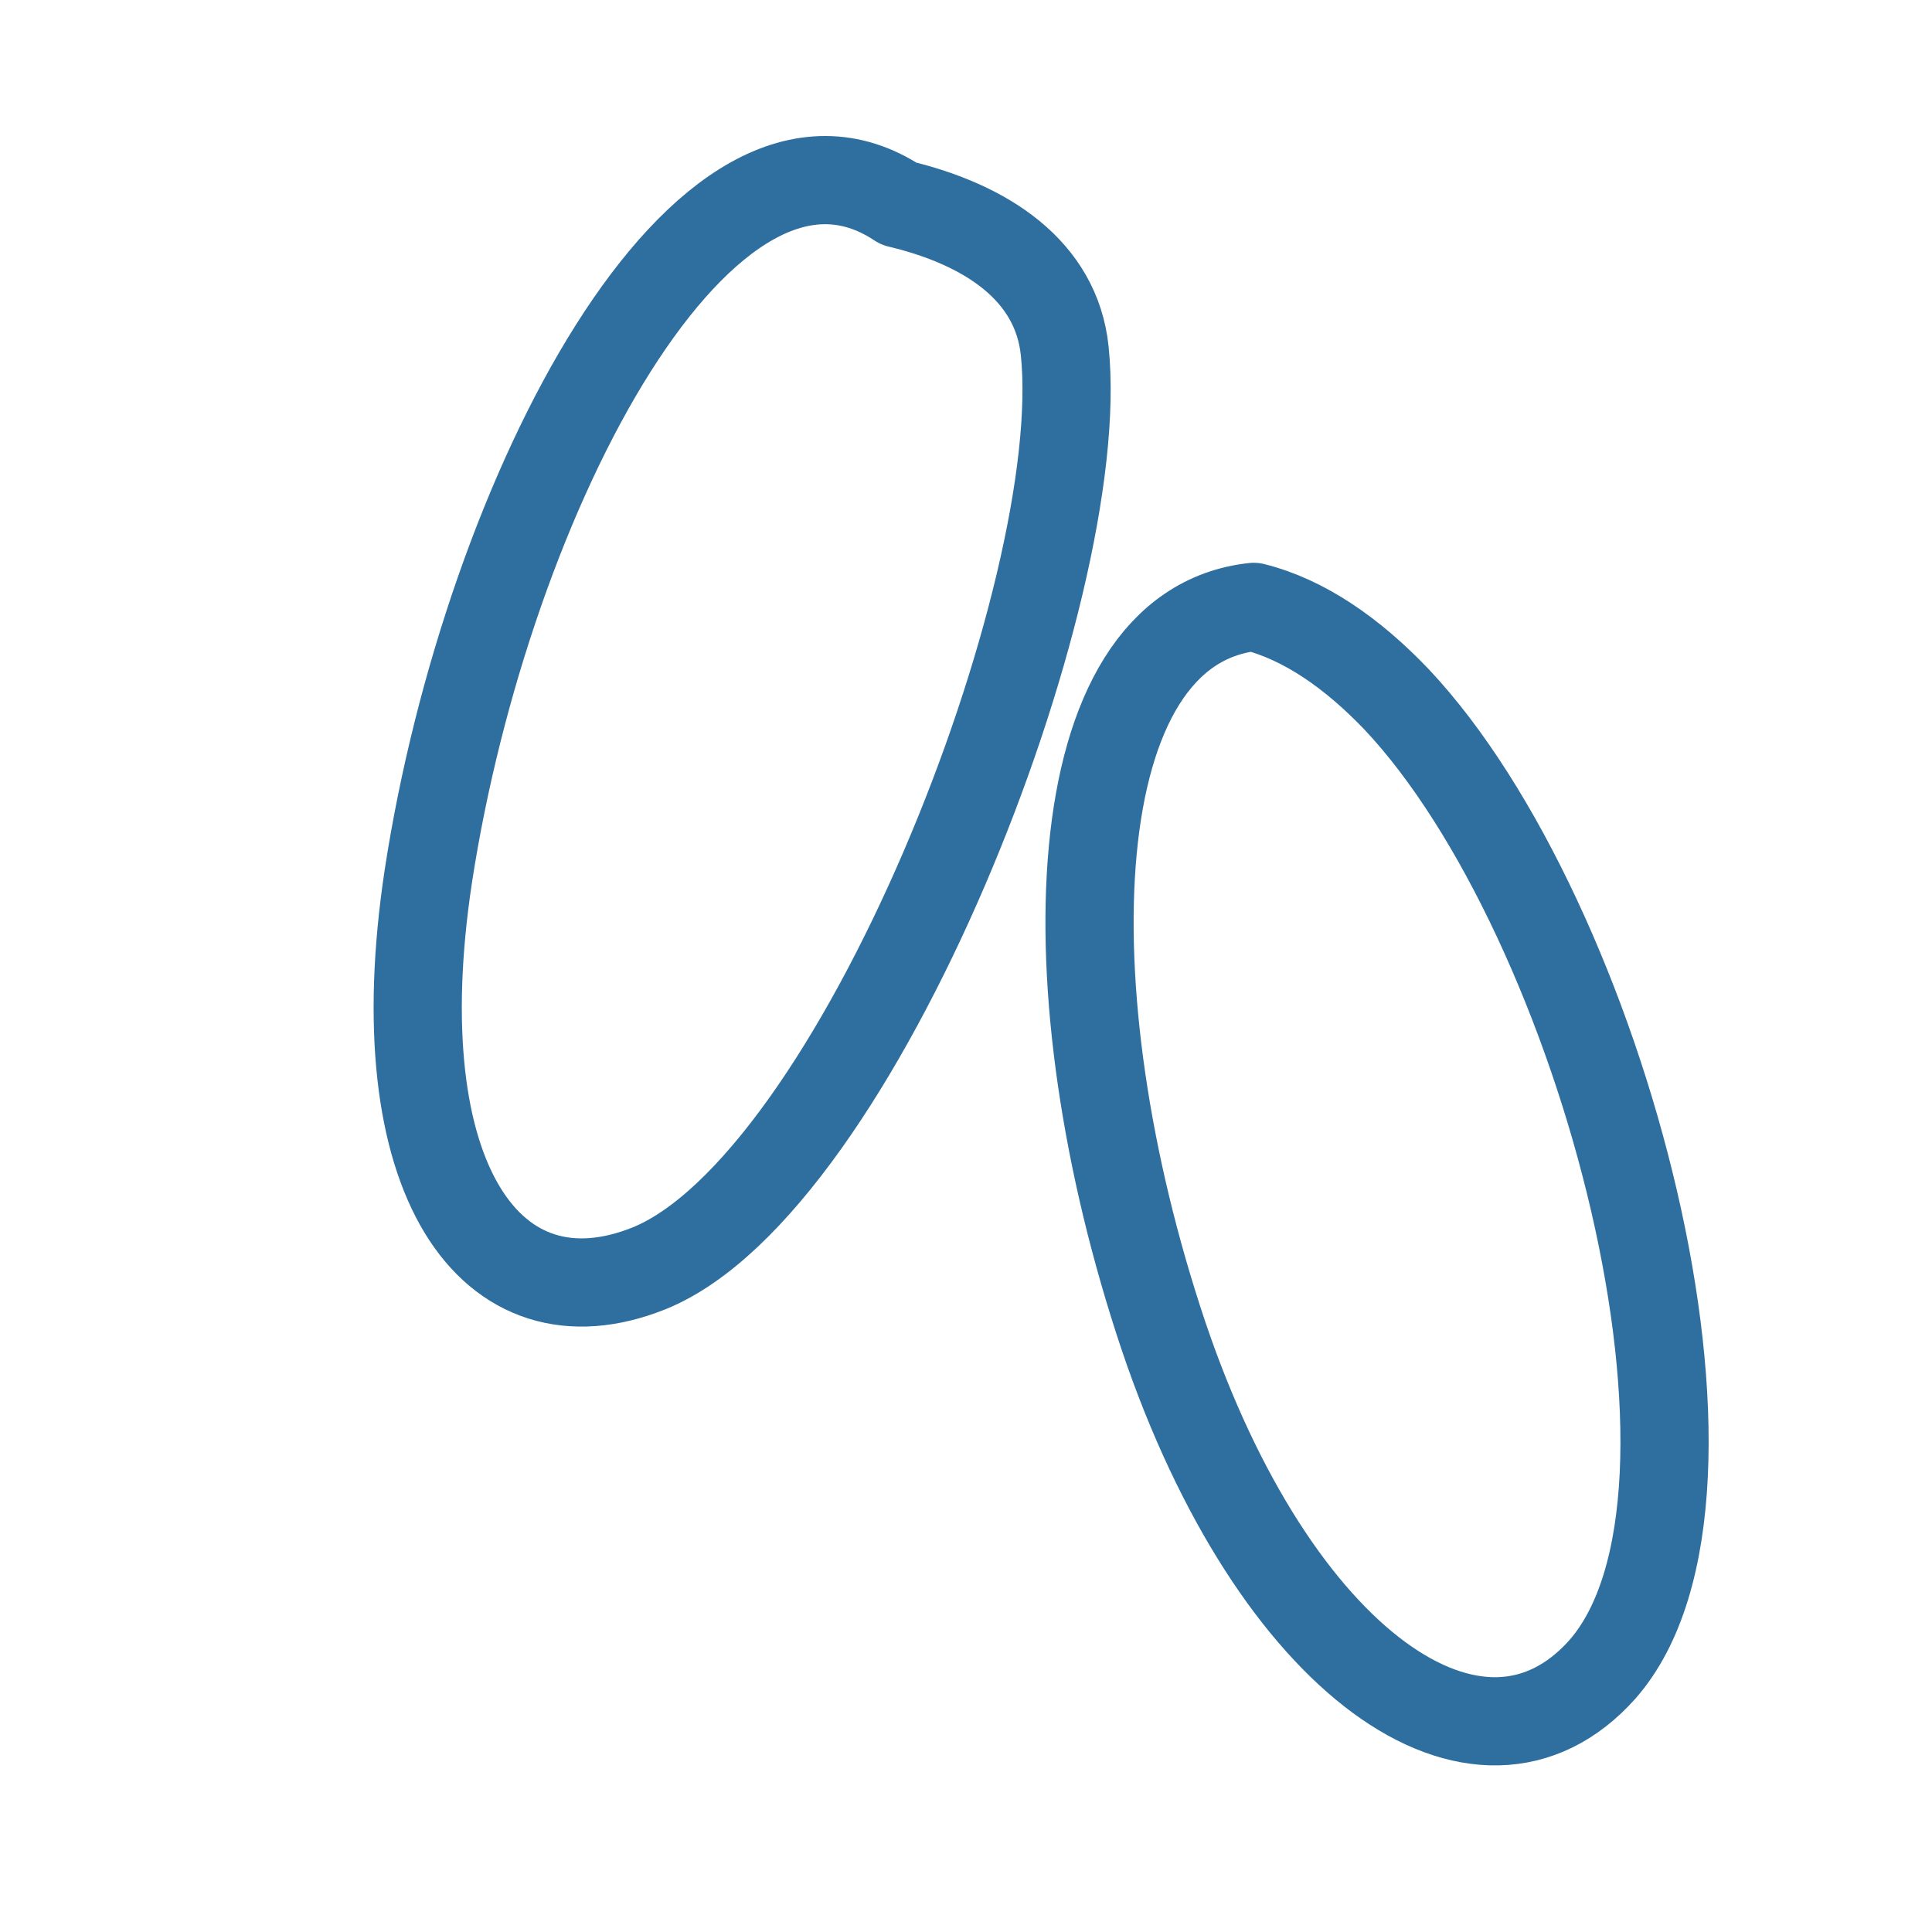
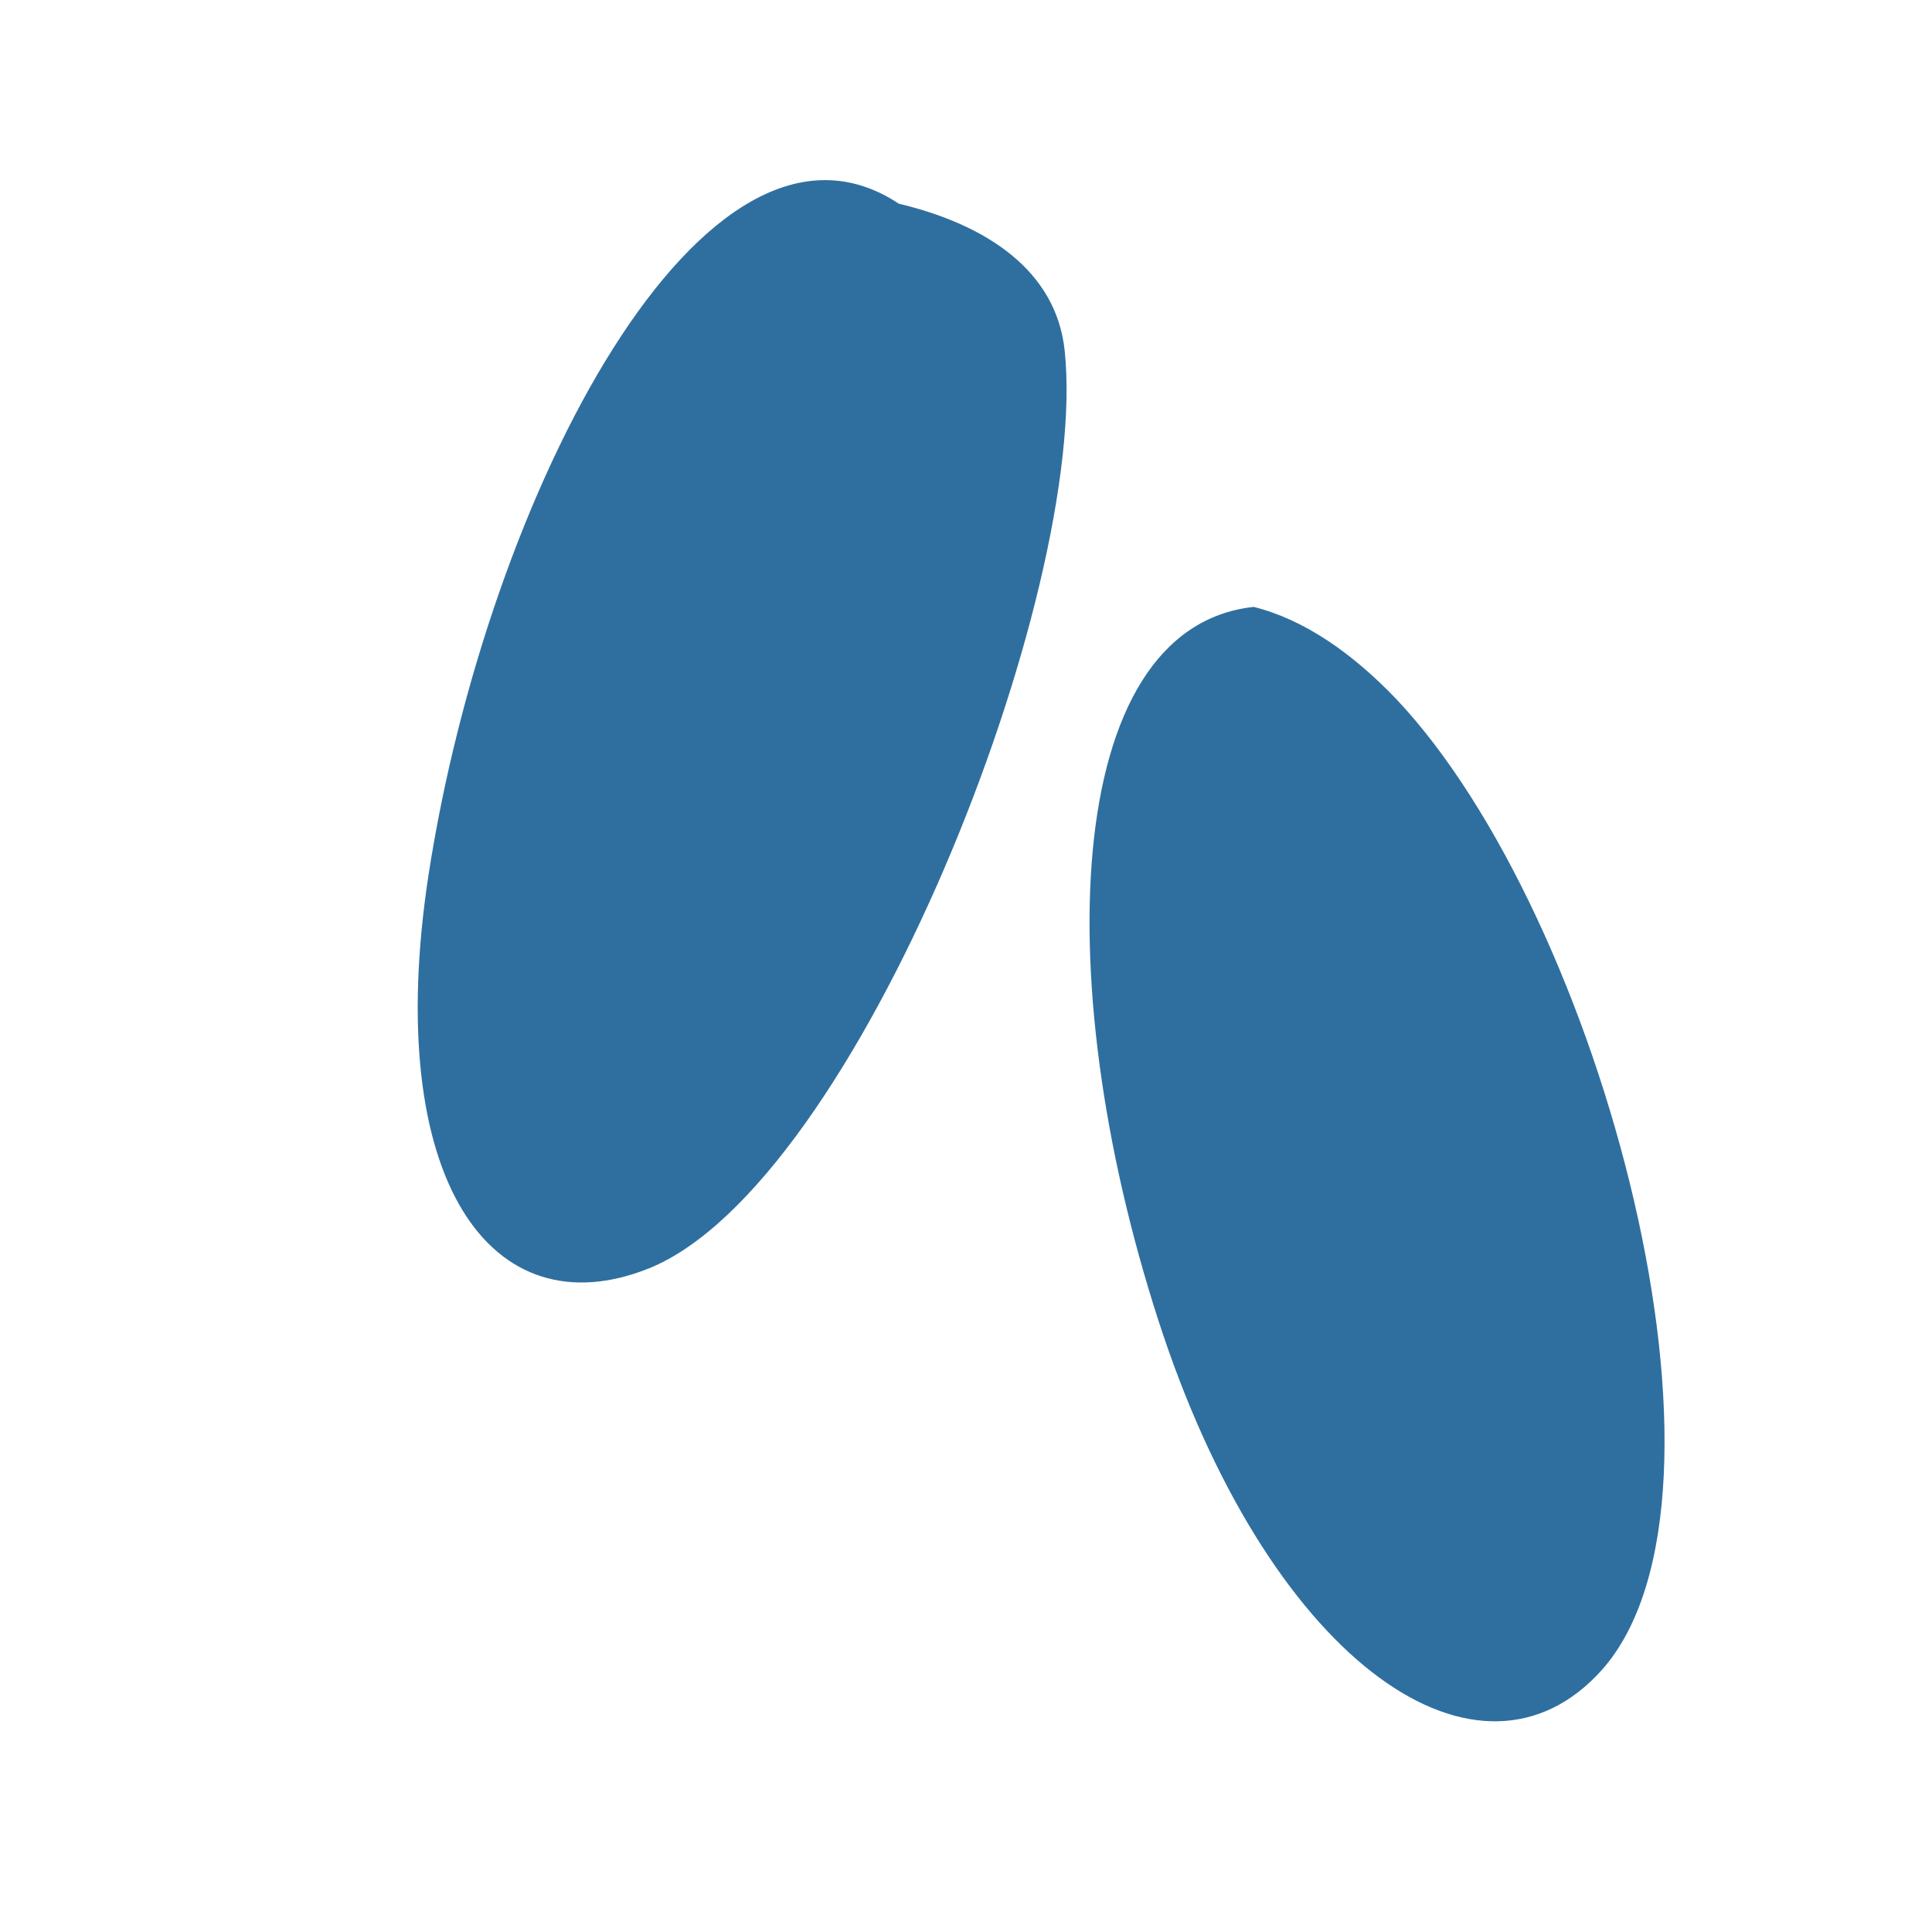
- <svg xmlns="http://www.w3.org/2000/svg" width="64" height="64" viewBox="10 14 92 92" fill="none">
-   <path d="M52.8 23.7C43.6 17.6 33.2 37.5 30.4 55.7C28.2 70.2 33.4 77.4 40.9 74.4C50.8 70.4 61.9 42.2 60.7 30.7C60.3 26.9 57 24.7 52.8 23.7Z" stroke="#2F6F9F" stroke-width="4.2" stroke-linecap="round" stroke-linejoin="round" />
-   <path d="M69.7 42.9C60.5 43.9 59.9 61.2 65.4 77.6C70.7 93.3 80.5 100 86.3 93.5C93.6 85.2 86.3 57.7 76.5 47.3C74.4 45.1 72.1 43.5 69.7 42.9Z" stroke="#2F6F9F" stroke-width="4.2" stroke-linecap="round" stroke-linejoin="round" />
+ <svg xmlns="http://www.w3.org/2000/svg" width="64" height="64" viewBox="10 14 92 92">
+   <path d="M52.8 23.7C43.6 17.6 33.2 37.5 30.4 55.7C28.2 70.2 33.4 77.4 40.9 74.4C50.8 70.4 61.9 42.2 60.7 30.7C60.3 26.9 57 24.7 52.8 23.7Z" fill="#2F6F9F" />
+   <path d="M69.7 42.9C60.5 43.9 59.9 61.2 65.4 77.6C70.7 93.3 80.5 100 86.3 93.5C93.6 85.2 86.3 57.7 76.5 47.3C74.4 45.1 72.1 43.5 69.7 42.9Z" fill="#2F6F9F" />
</svg>
